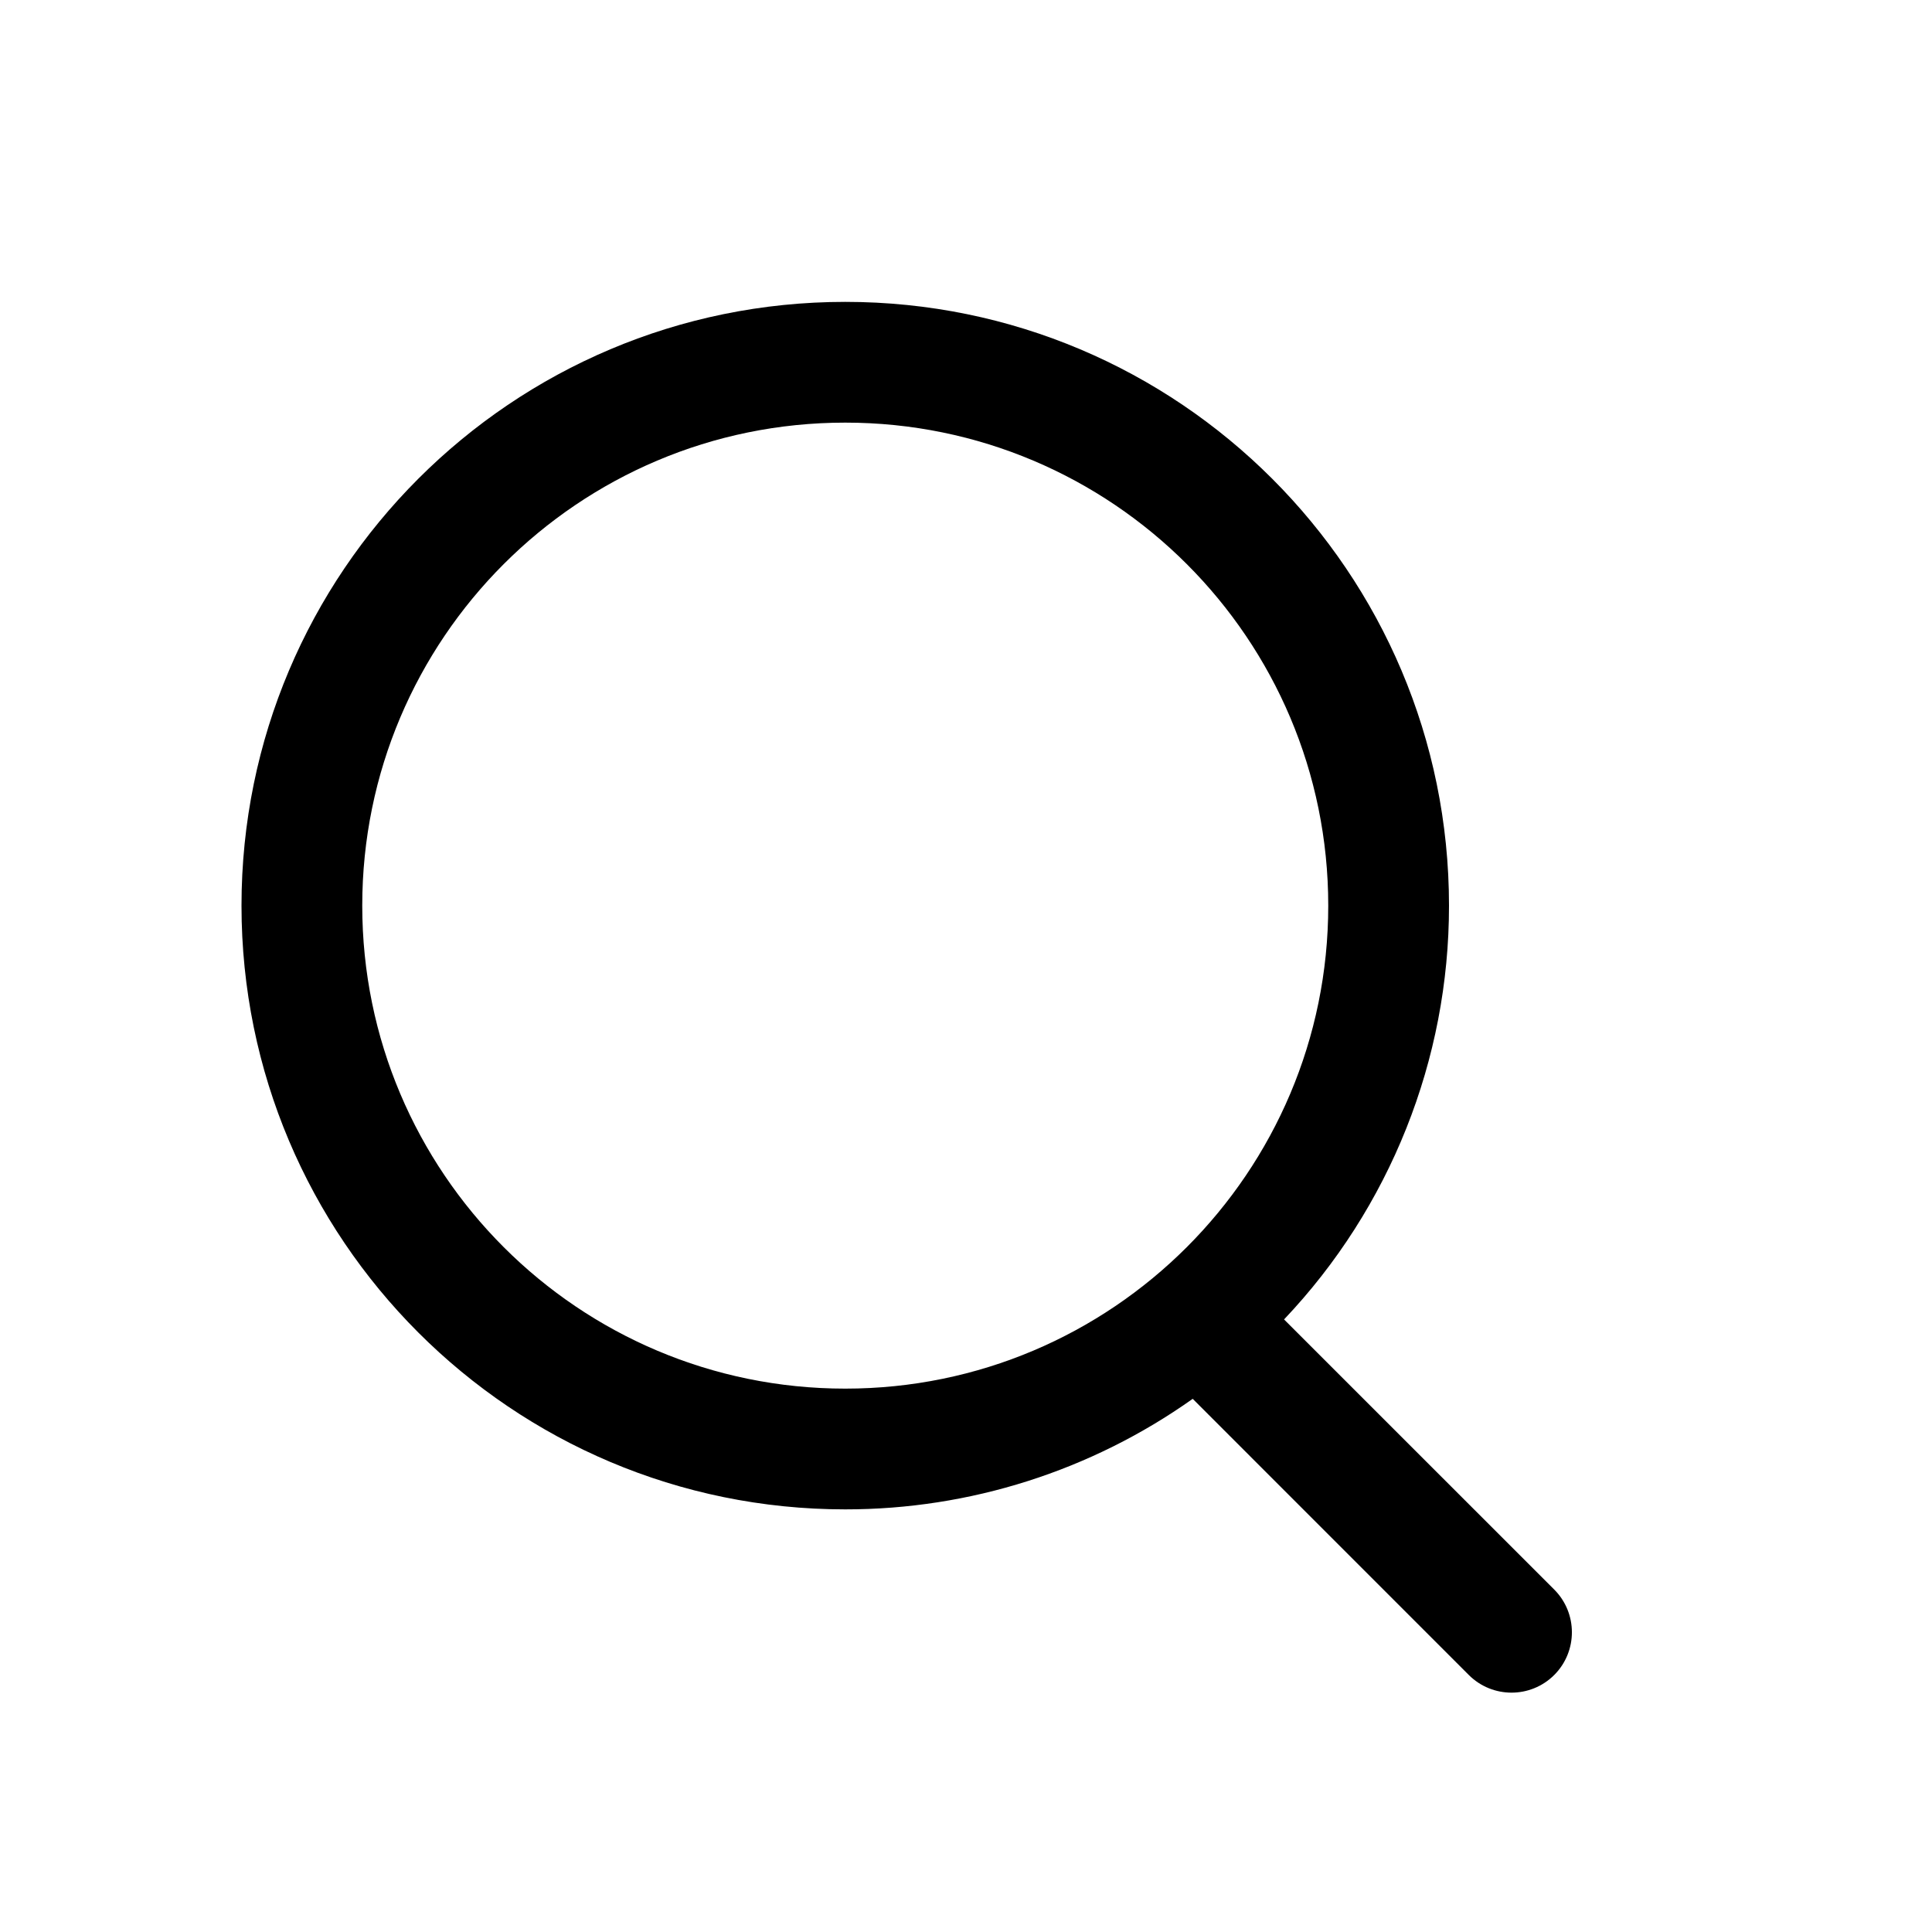
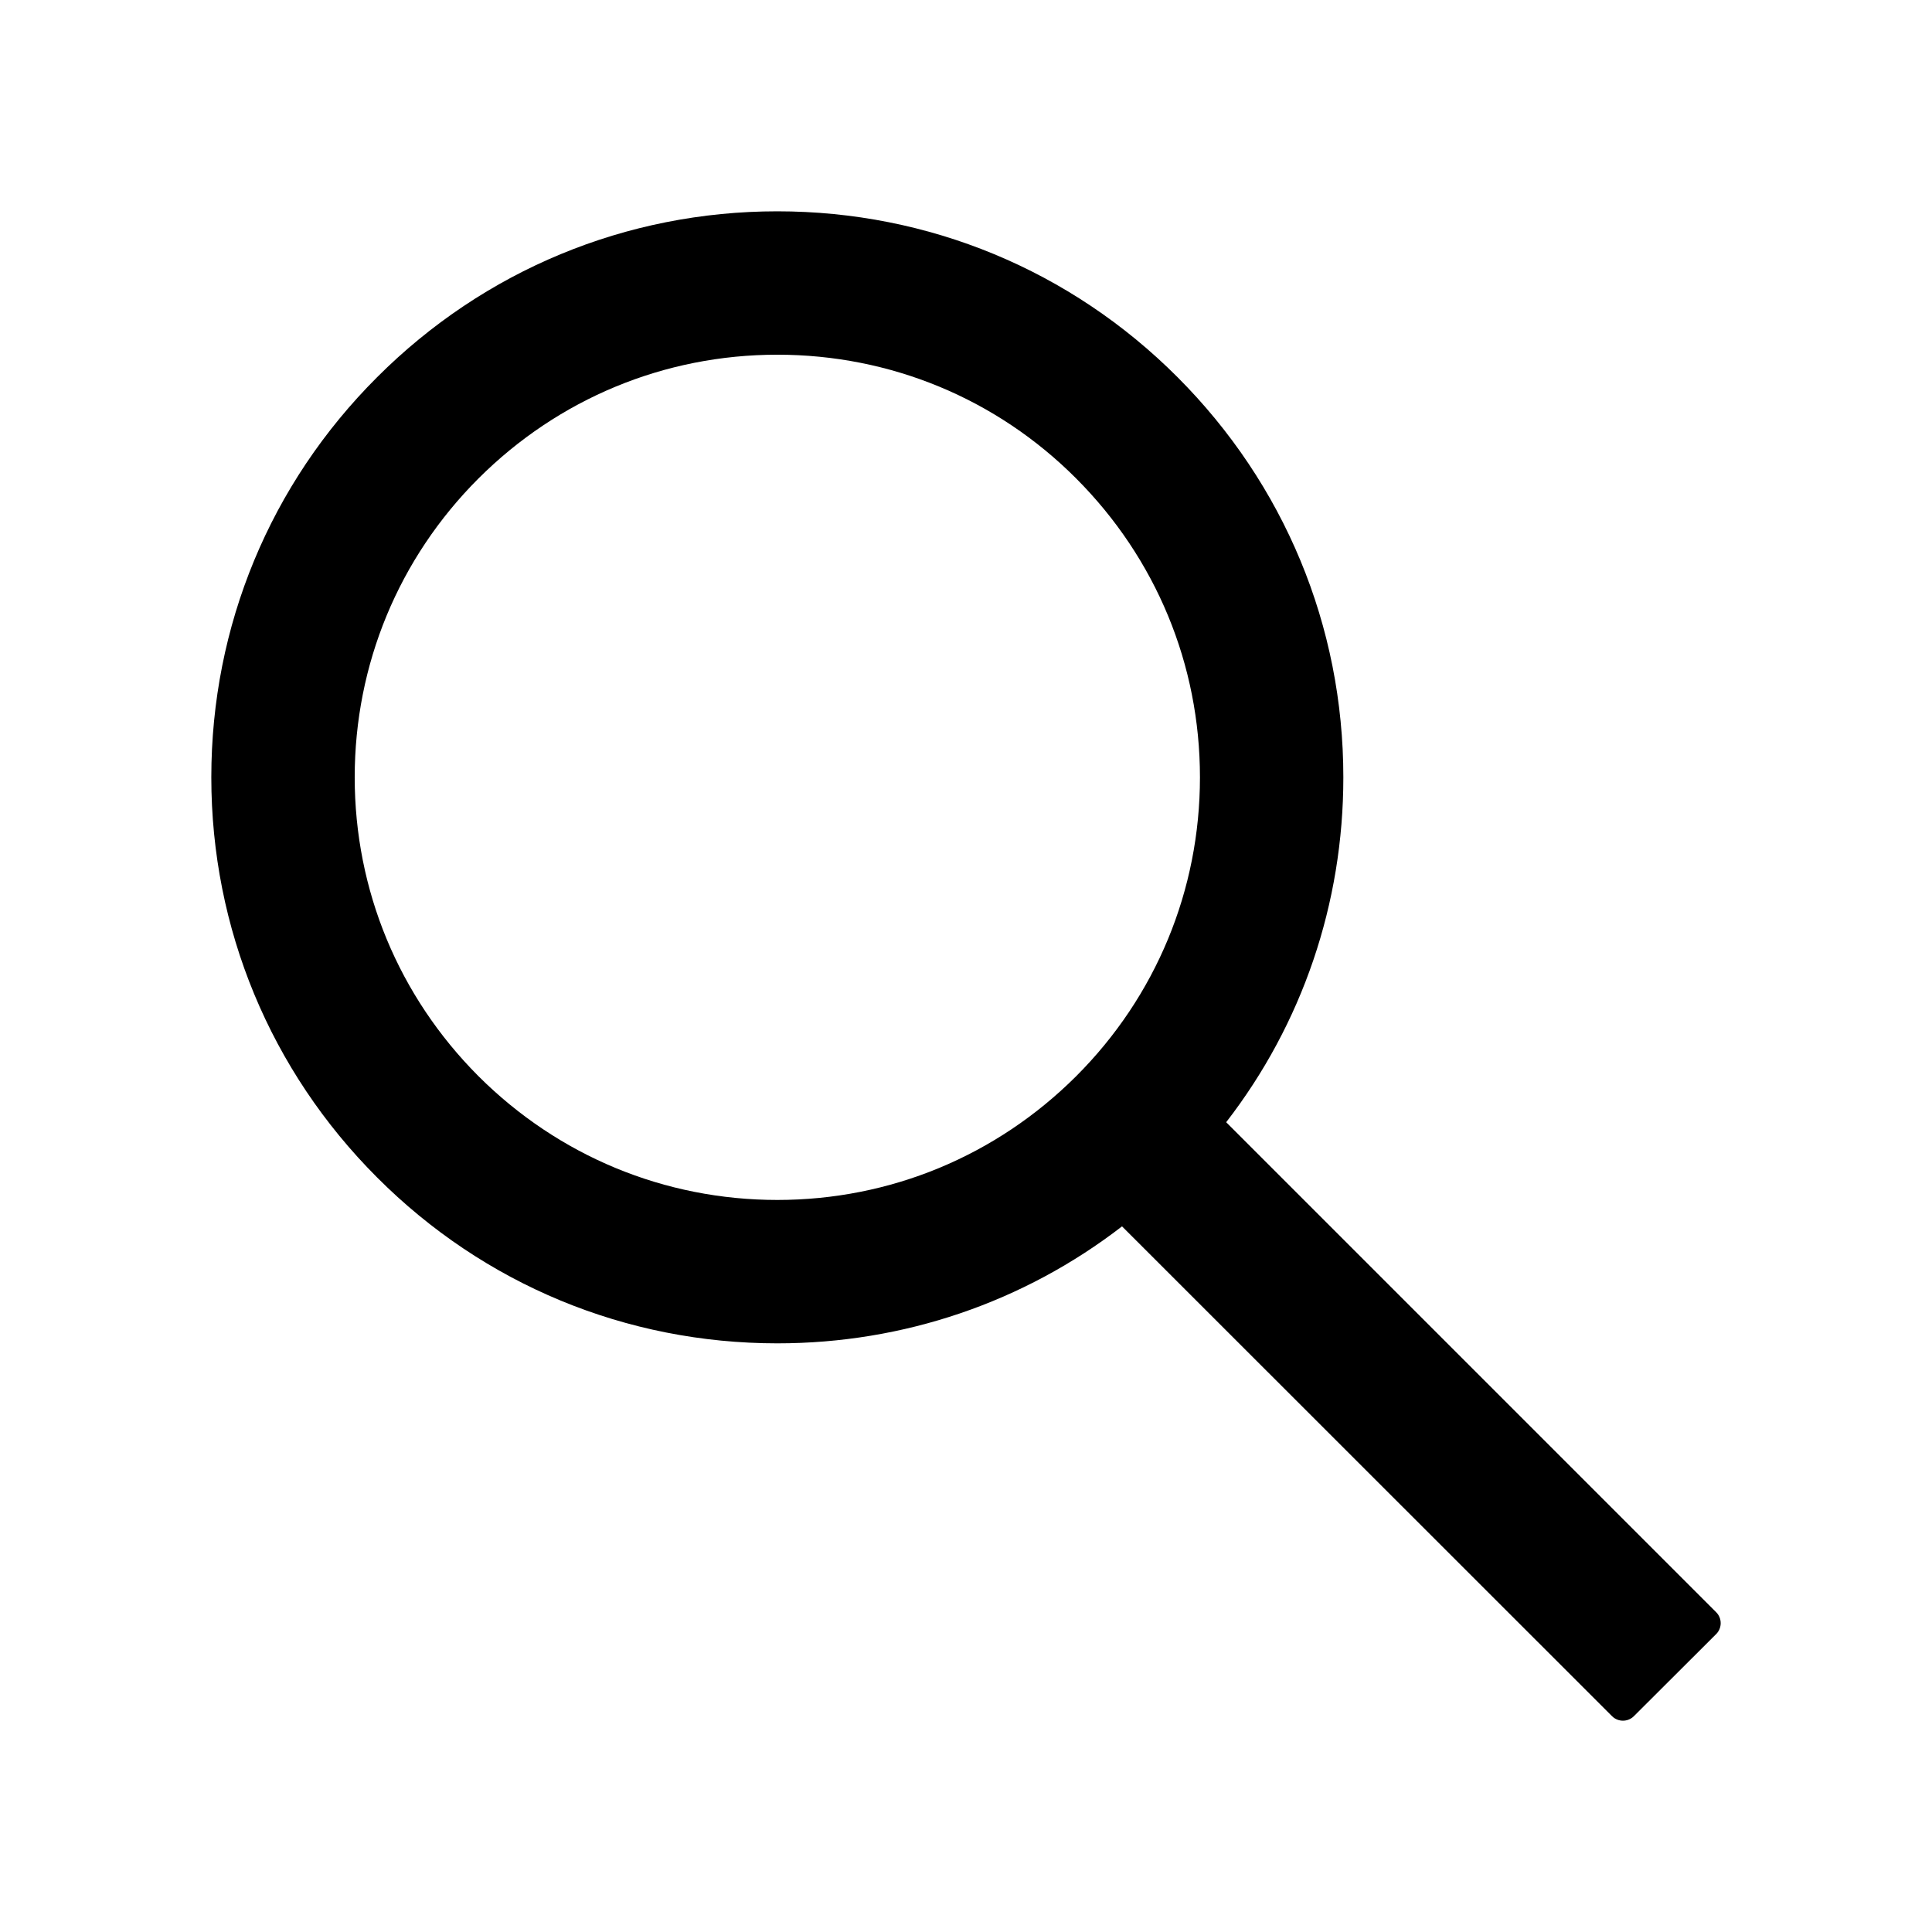
- <svg xmlns="http://www.w3.org/2000/svg" t="1661139705349" class="icon" viewBox="0 0 1024 1024" version="1.1" p-id="14209" width="32" height="32">
-   <path d="M192 480a256 256 0 1 1 512 0 256 256 0 0 1-512 0m631.776 362.496l-143.2-143.168A318.464 318.464 0 0 0 768 480c0-176.736-143.264-320-320-320S128 303.264 128 480s143.264 320 320 320a318.016 318.016 0 0 0 184.16-58.592l146.336 146.368c12.512 12.48 32.768 12.48 45.28 0 12.48-12.512 12.48-32.768 0-45.28" p-id="14210" />
+ <svg xmlns="http://www.w3.org/2000/svg" t="1661312793833" class="icon" viewBox="0 0 1024 1024" version="1.1" p-id="8237" width="32" height="32">
+   <path d="M909.6 854.5L649.9 594.8C690.2 542.7 712 479 712 412c0-80.2-31.3-155.4-87.9-212.1-56.6-56.7-132-87.9-212.1-87.9s-155.5 31.3-212.1 87.9C143.2 256.5 112 331.8 112 412c0 80.1 31.3 155.5 87.9 212.1C256.5 680.8 331.8 712 412 712c67 0 130.6-21.8 182.7-62l259.7 259.6c3.2 3.2 8.4 3.2 11.6 0l43.6-43.5c3.2-3.2 3.2-8.4 0-11.6zM570.4 570.4C528 612.7 471.8 636 412 636s-116-23.3-158.4-65.6C211.3 528 188 471.8 188 412s23.3-116.1 65.6-158.4C296 211.3 352.2 188 412 188s116.1 23.2 158.4 65.6S636 352.2 636 412s-23.3 116.1-65.6 158.4z" p-id="8238" />
</svg>
